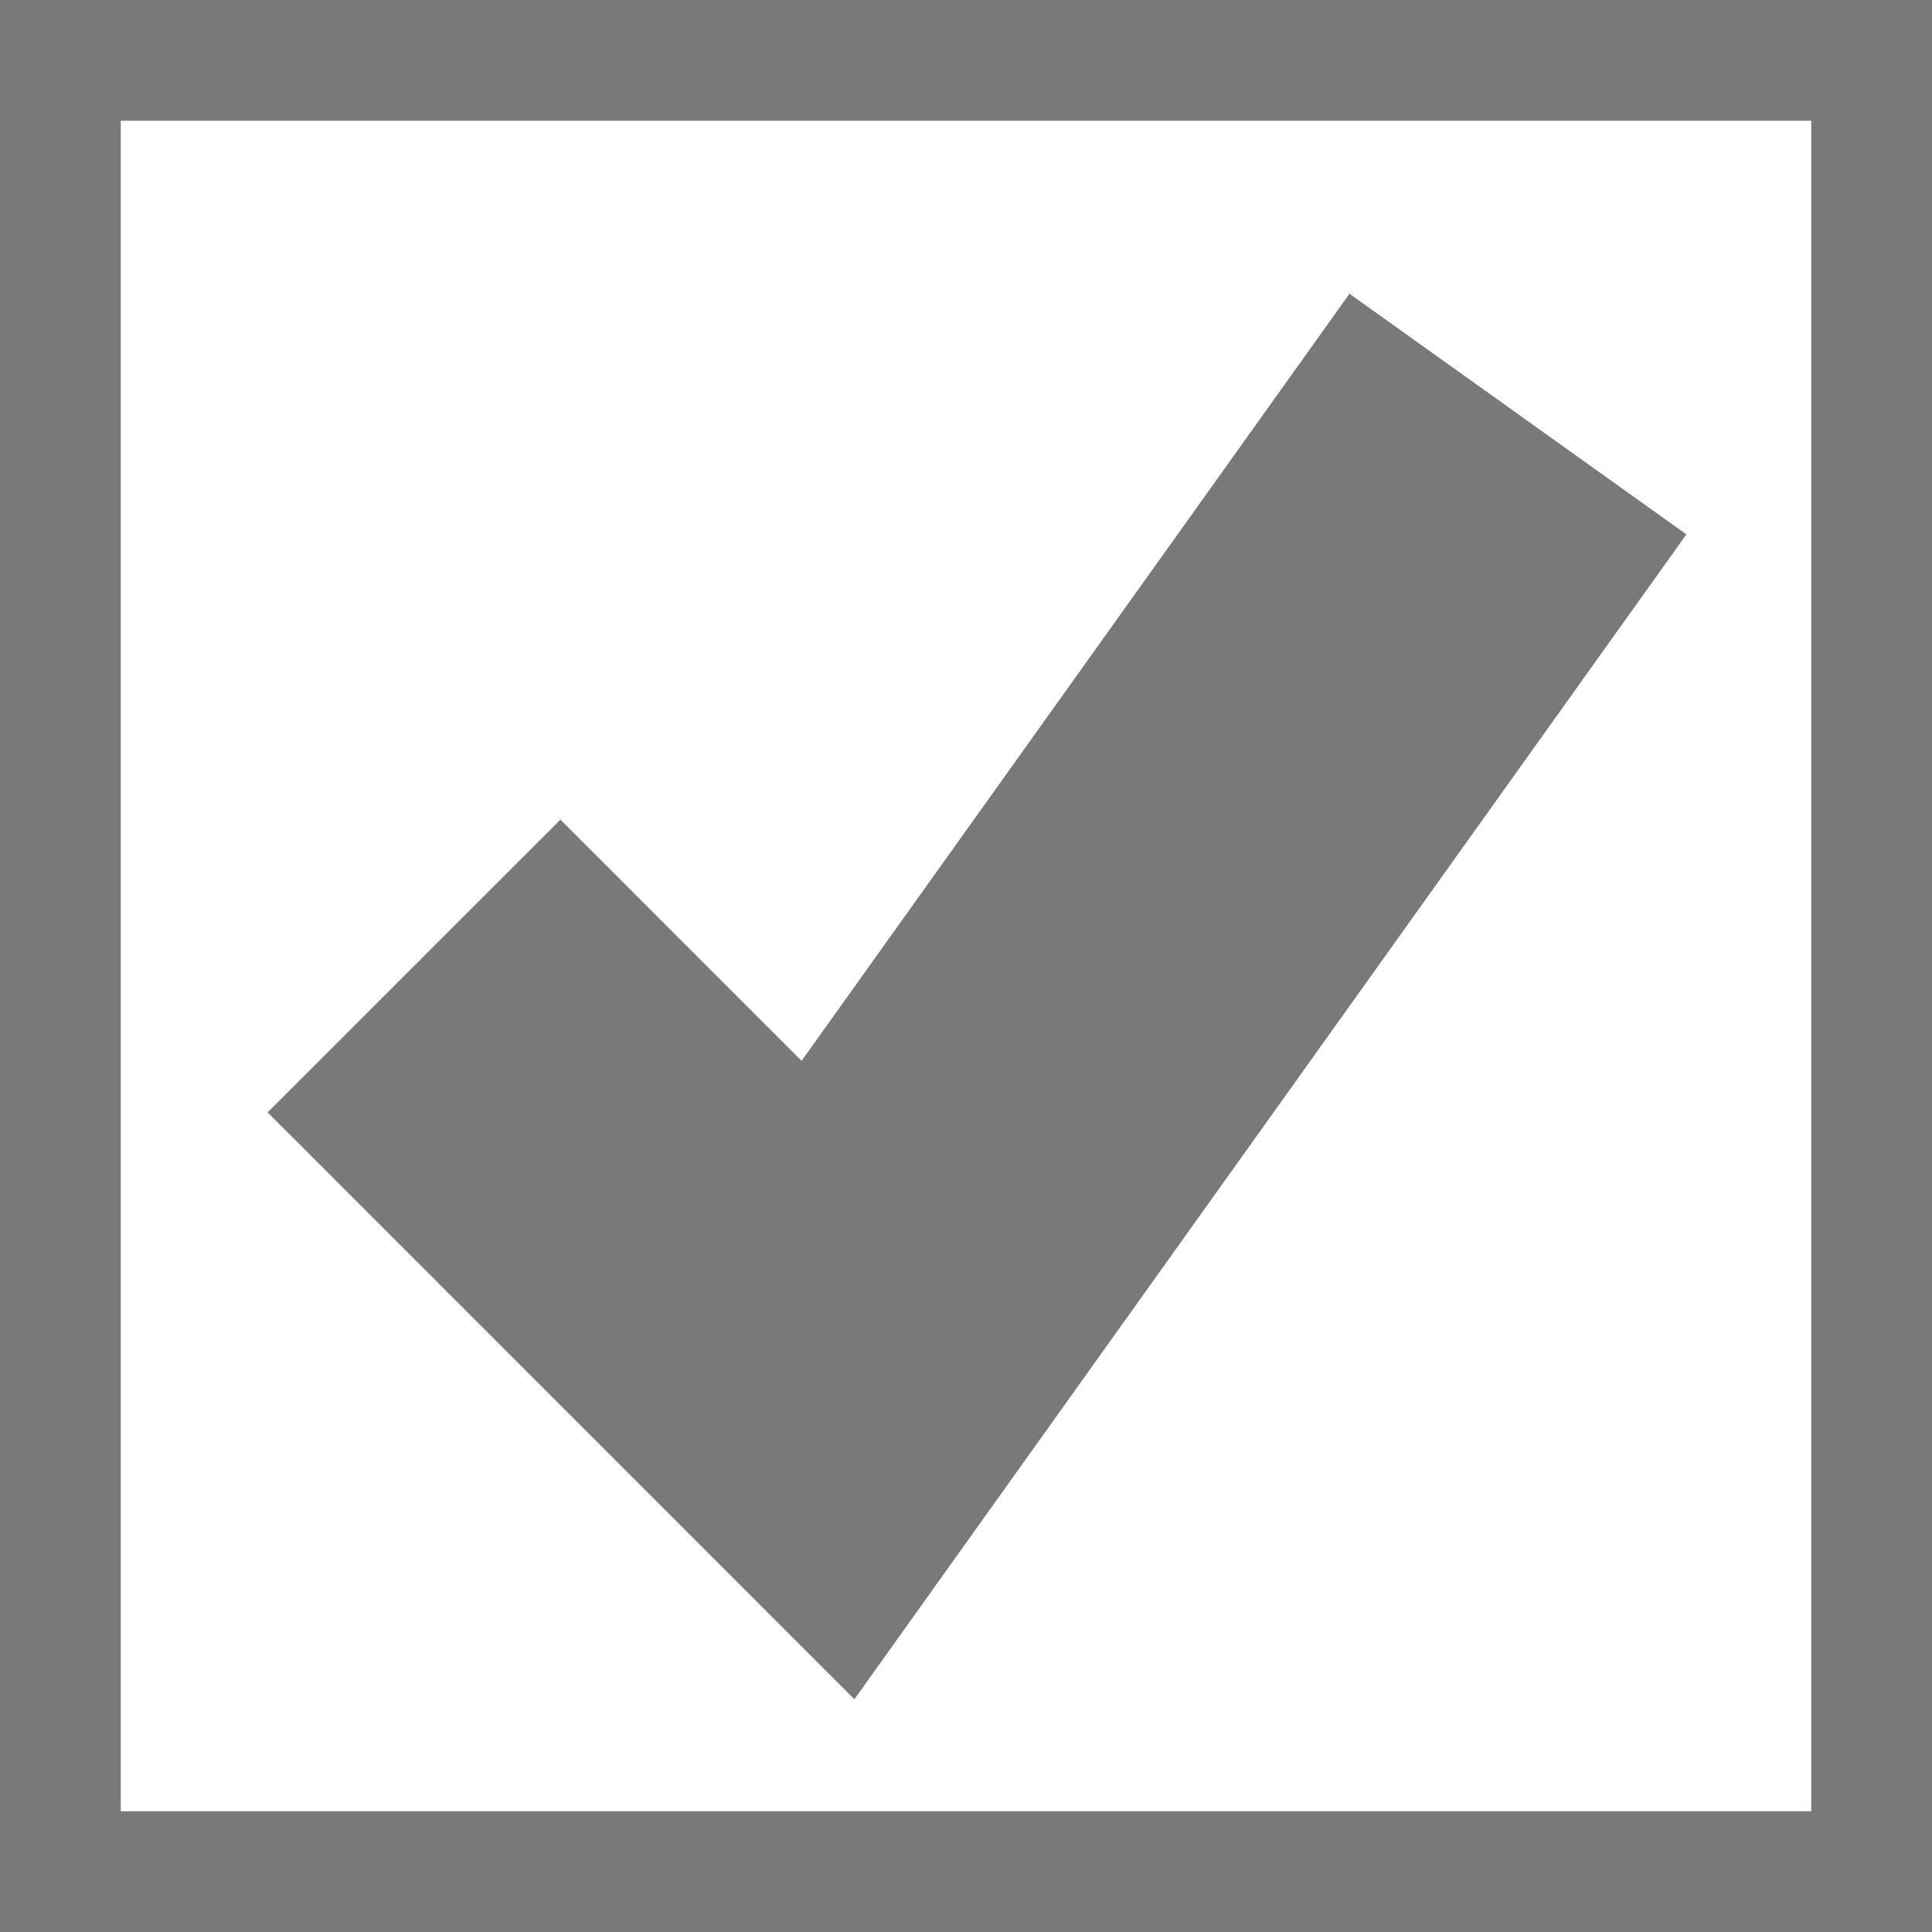
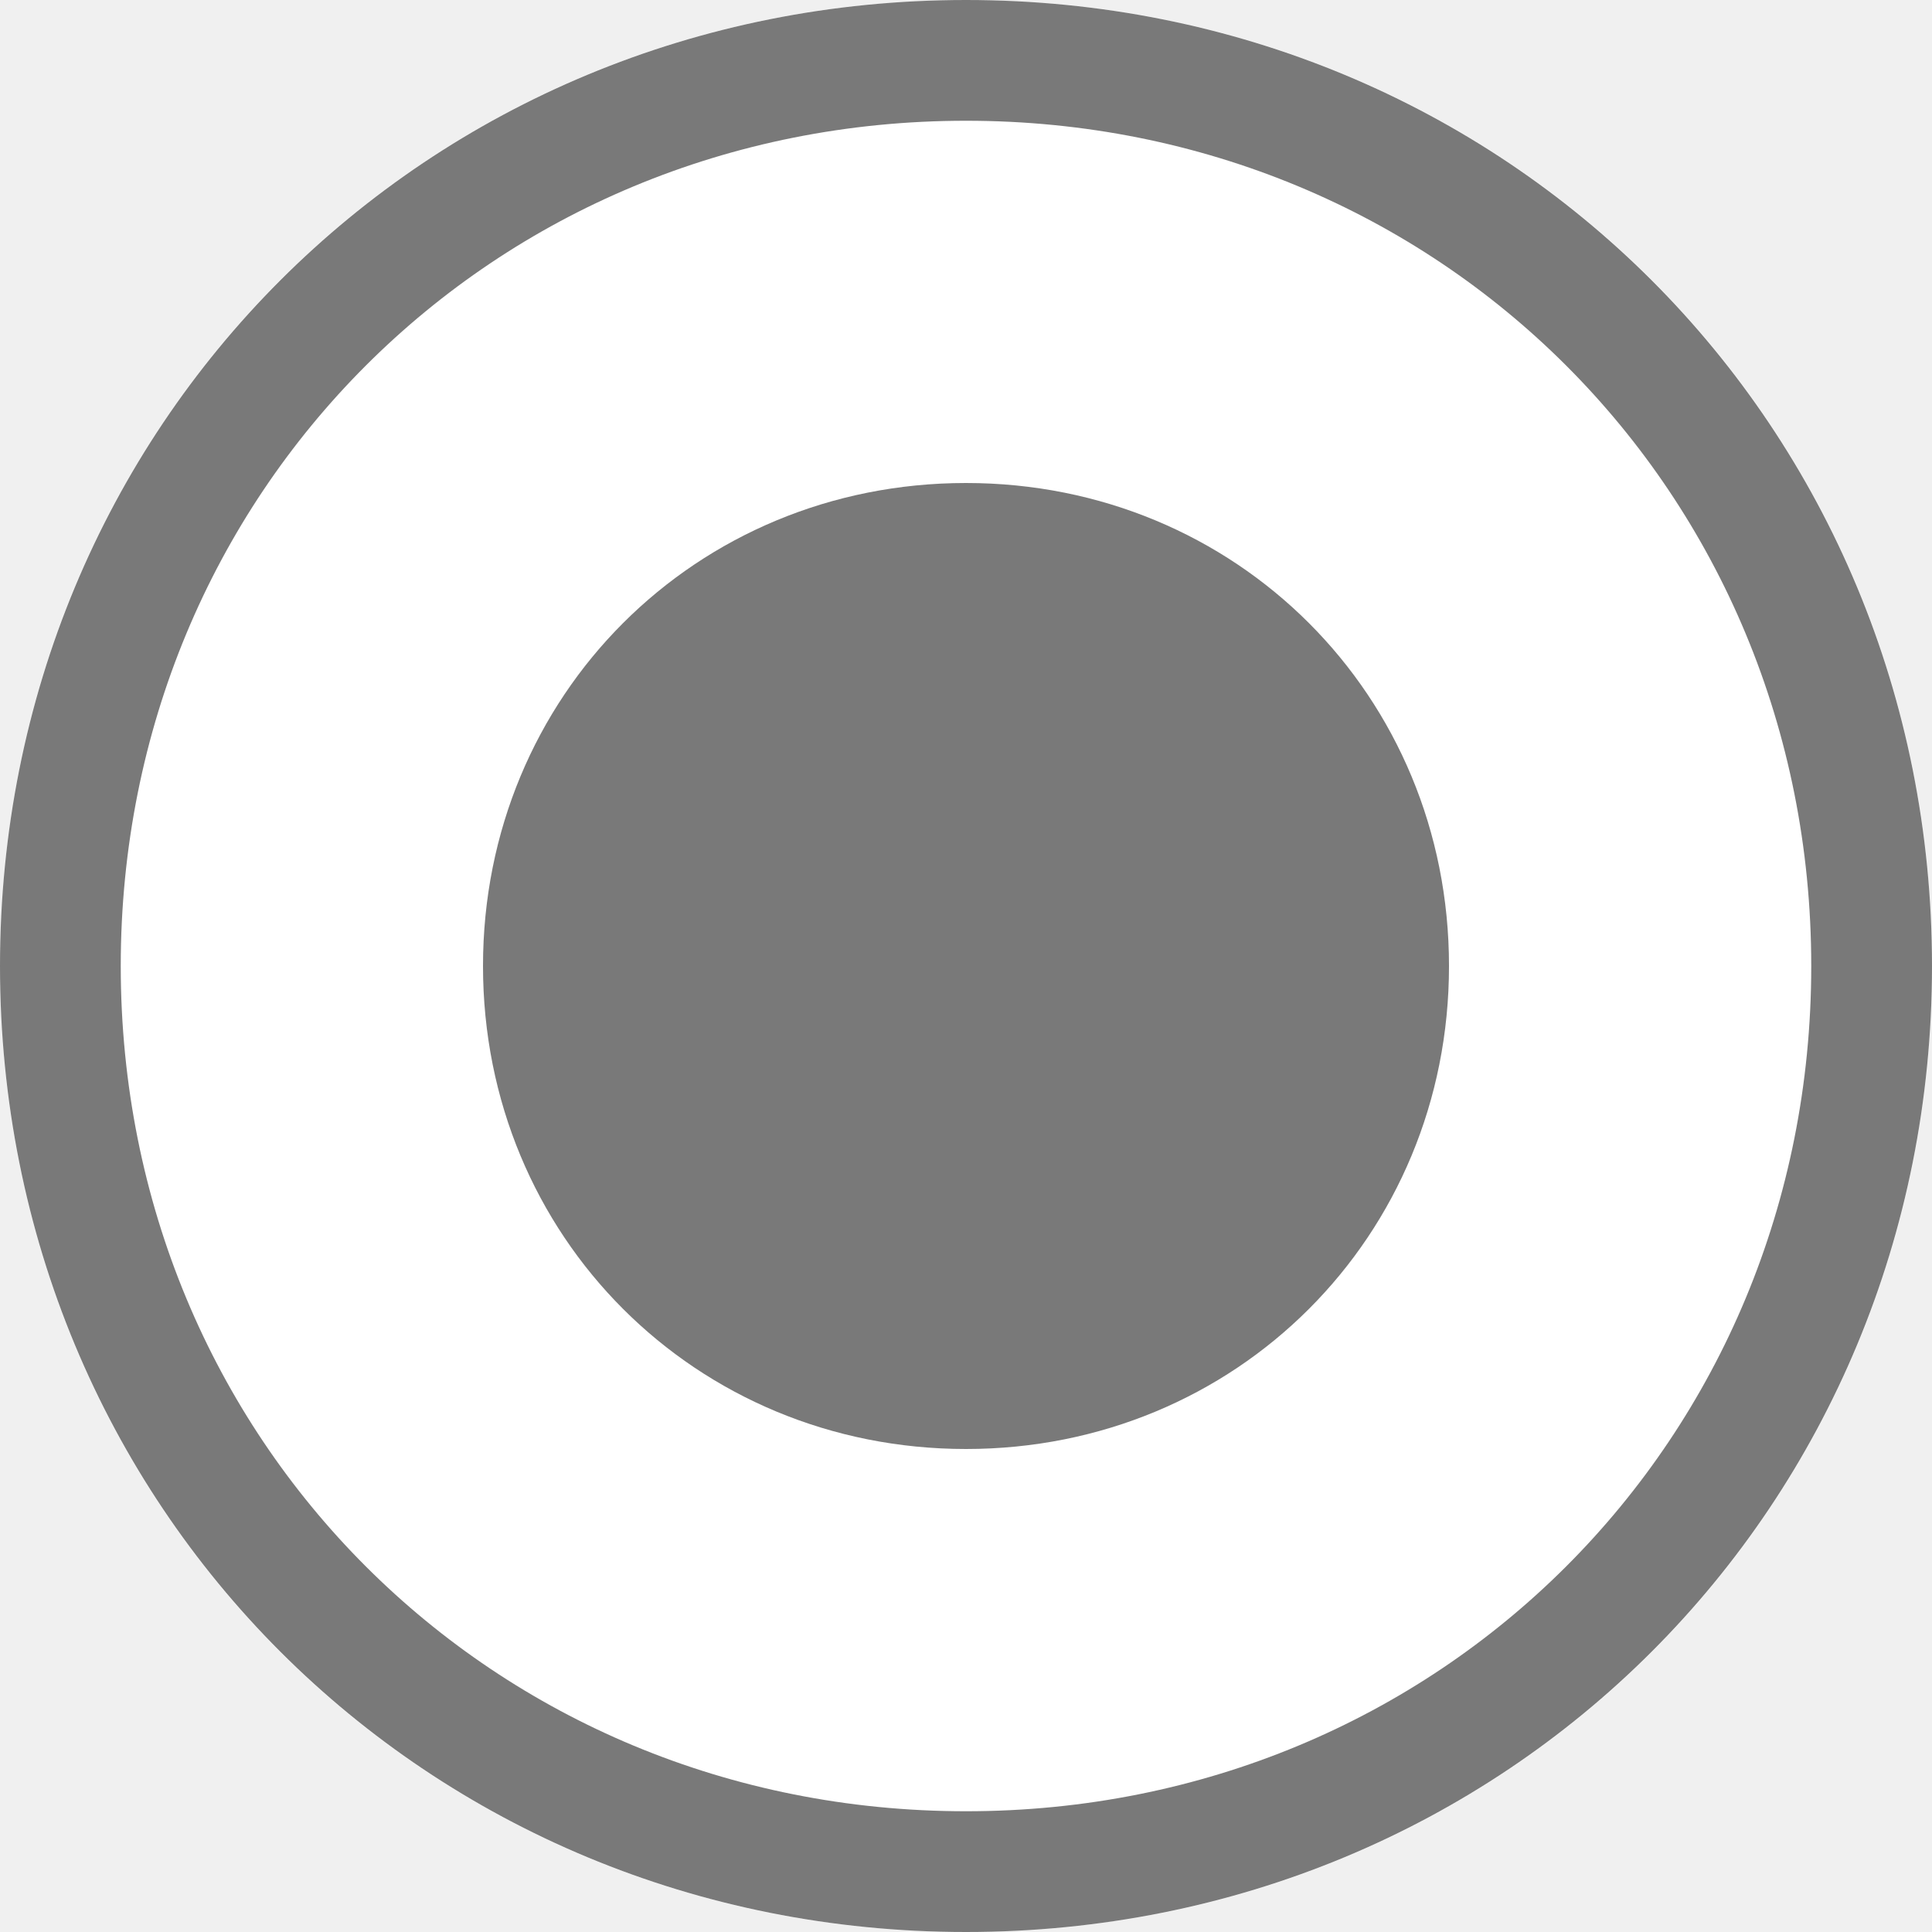
- <svg xmlns="http://www.w3.org/2000/svg" version="1.1" width="16px" height="16px" viewBox="330 415  16 16">
-   <path d="M 330.5 415.5  L 345.5 415.5  L 345.5 430.5  L 330.5 430.5  L 330.5 415.5  Z " fill-rule="nonzero" fill="#ffffff" stroke="none" />
-   <path d="M 330.5 415.5  L 345.5 415.5  L 345.5 430.5  L 330.5 430.5  L 330.5 415.5  Z " stroke-width="1" stroke="#797979" fill="none" />
-   <path d="M 333.429 423  L 336.857 426.429  L 342.571 418.429  " stroke-width="3.429" stroke="#797979" fill="none" />
+ <svg xmlns="http://www.w3.org/2000/svg" version="1.1" width="16px" height="16px" viewBox="330 165  16 16">
+   <path d="M 338 165  C 342.48 165  346 168.52  346 173  C 346 177.48  342.48 181  338 181  C 333.52 181  330 177.48  330 173  C 330 168.52  333.52 165  338 165  Z " fill-rule="nonzero" fill="#ffffff" stroke="none" />
+   <path d="M 338 165.5  C 342.2 165.5  345.5 168.8  345.5 173  C 345.5 177.2  342.2 180.5  338 180.5  C 333.8 180.5  330.5 177.2  330.5 173  C 330.5 168.8  333.8 165.5  338 165.5  Z " stroke-width="1" stroke="#797979" fill="none" />
+   <path d="M 338 177  C 335.76 177  334 175.24  334 173  C 334 170.76  335.76 169  338 169  C 340.24 169  342 170.76  342 173  C 342 175.24  340.24 177  338 177  " fill-rule="nonzero" fill="#797979" stroke="none" />
</svg>
